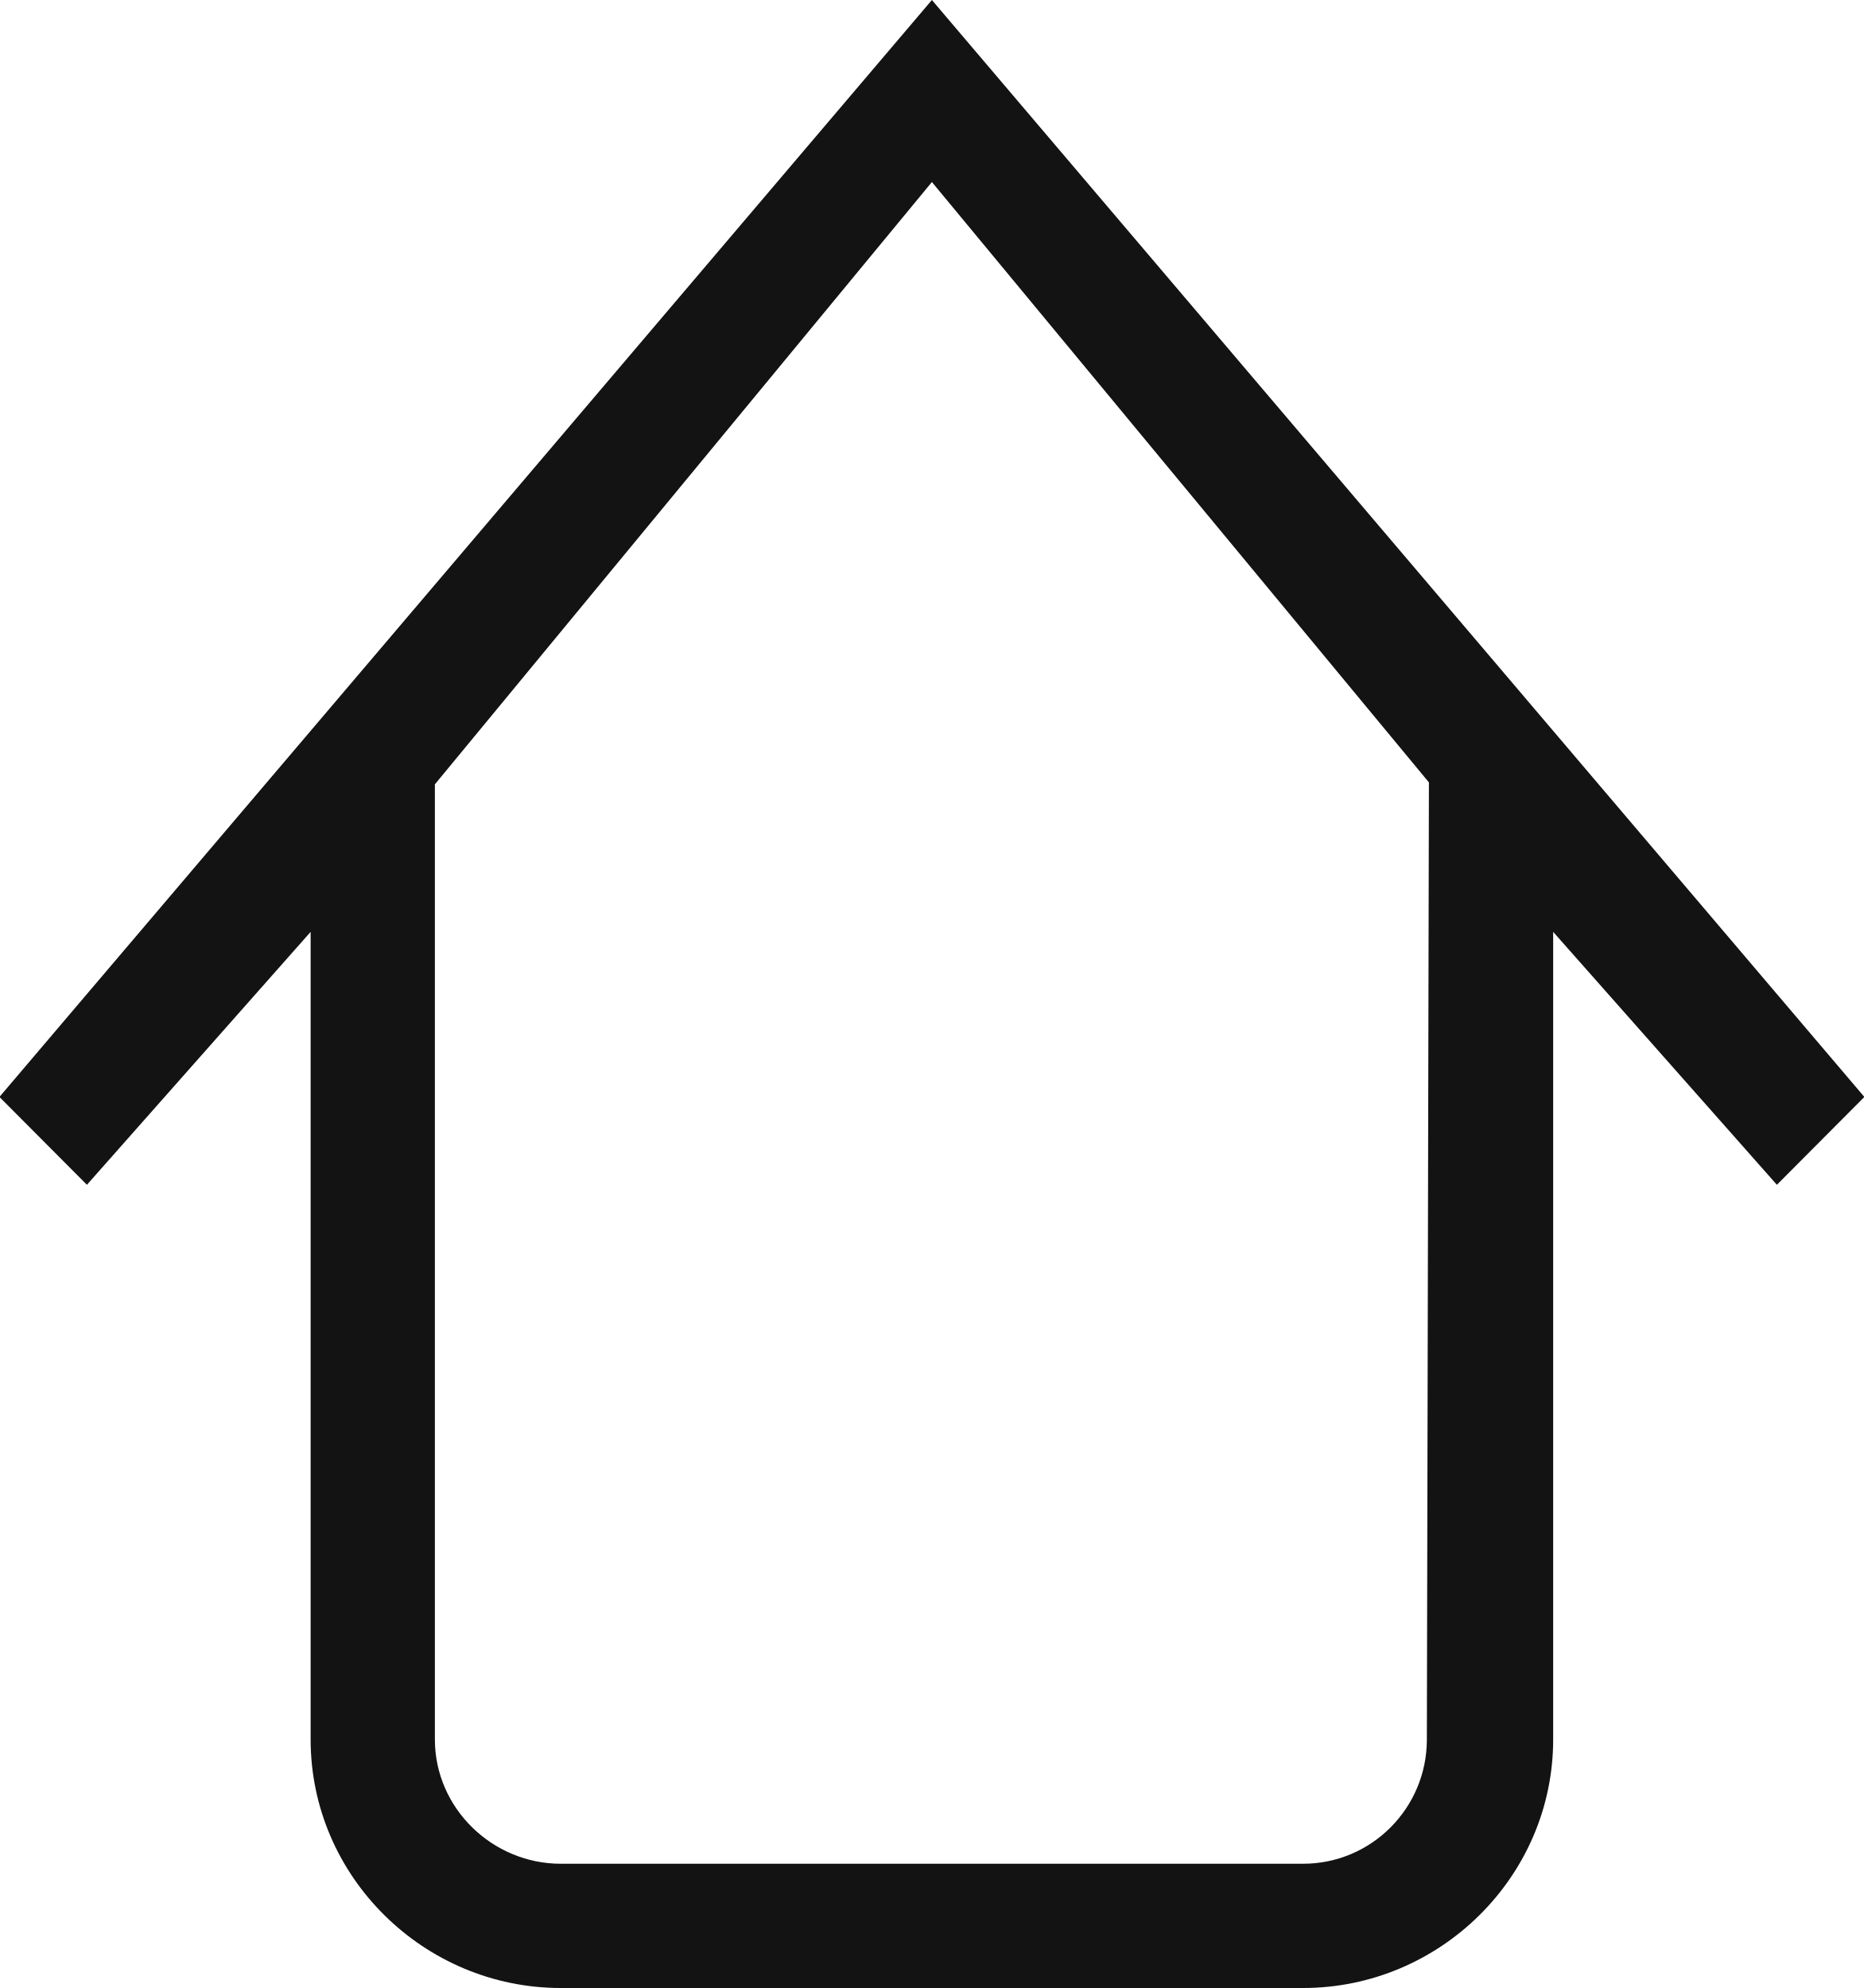
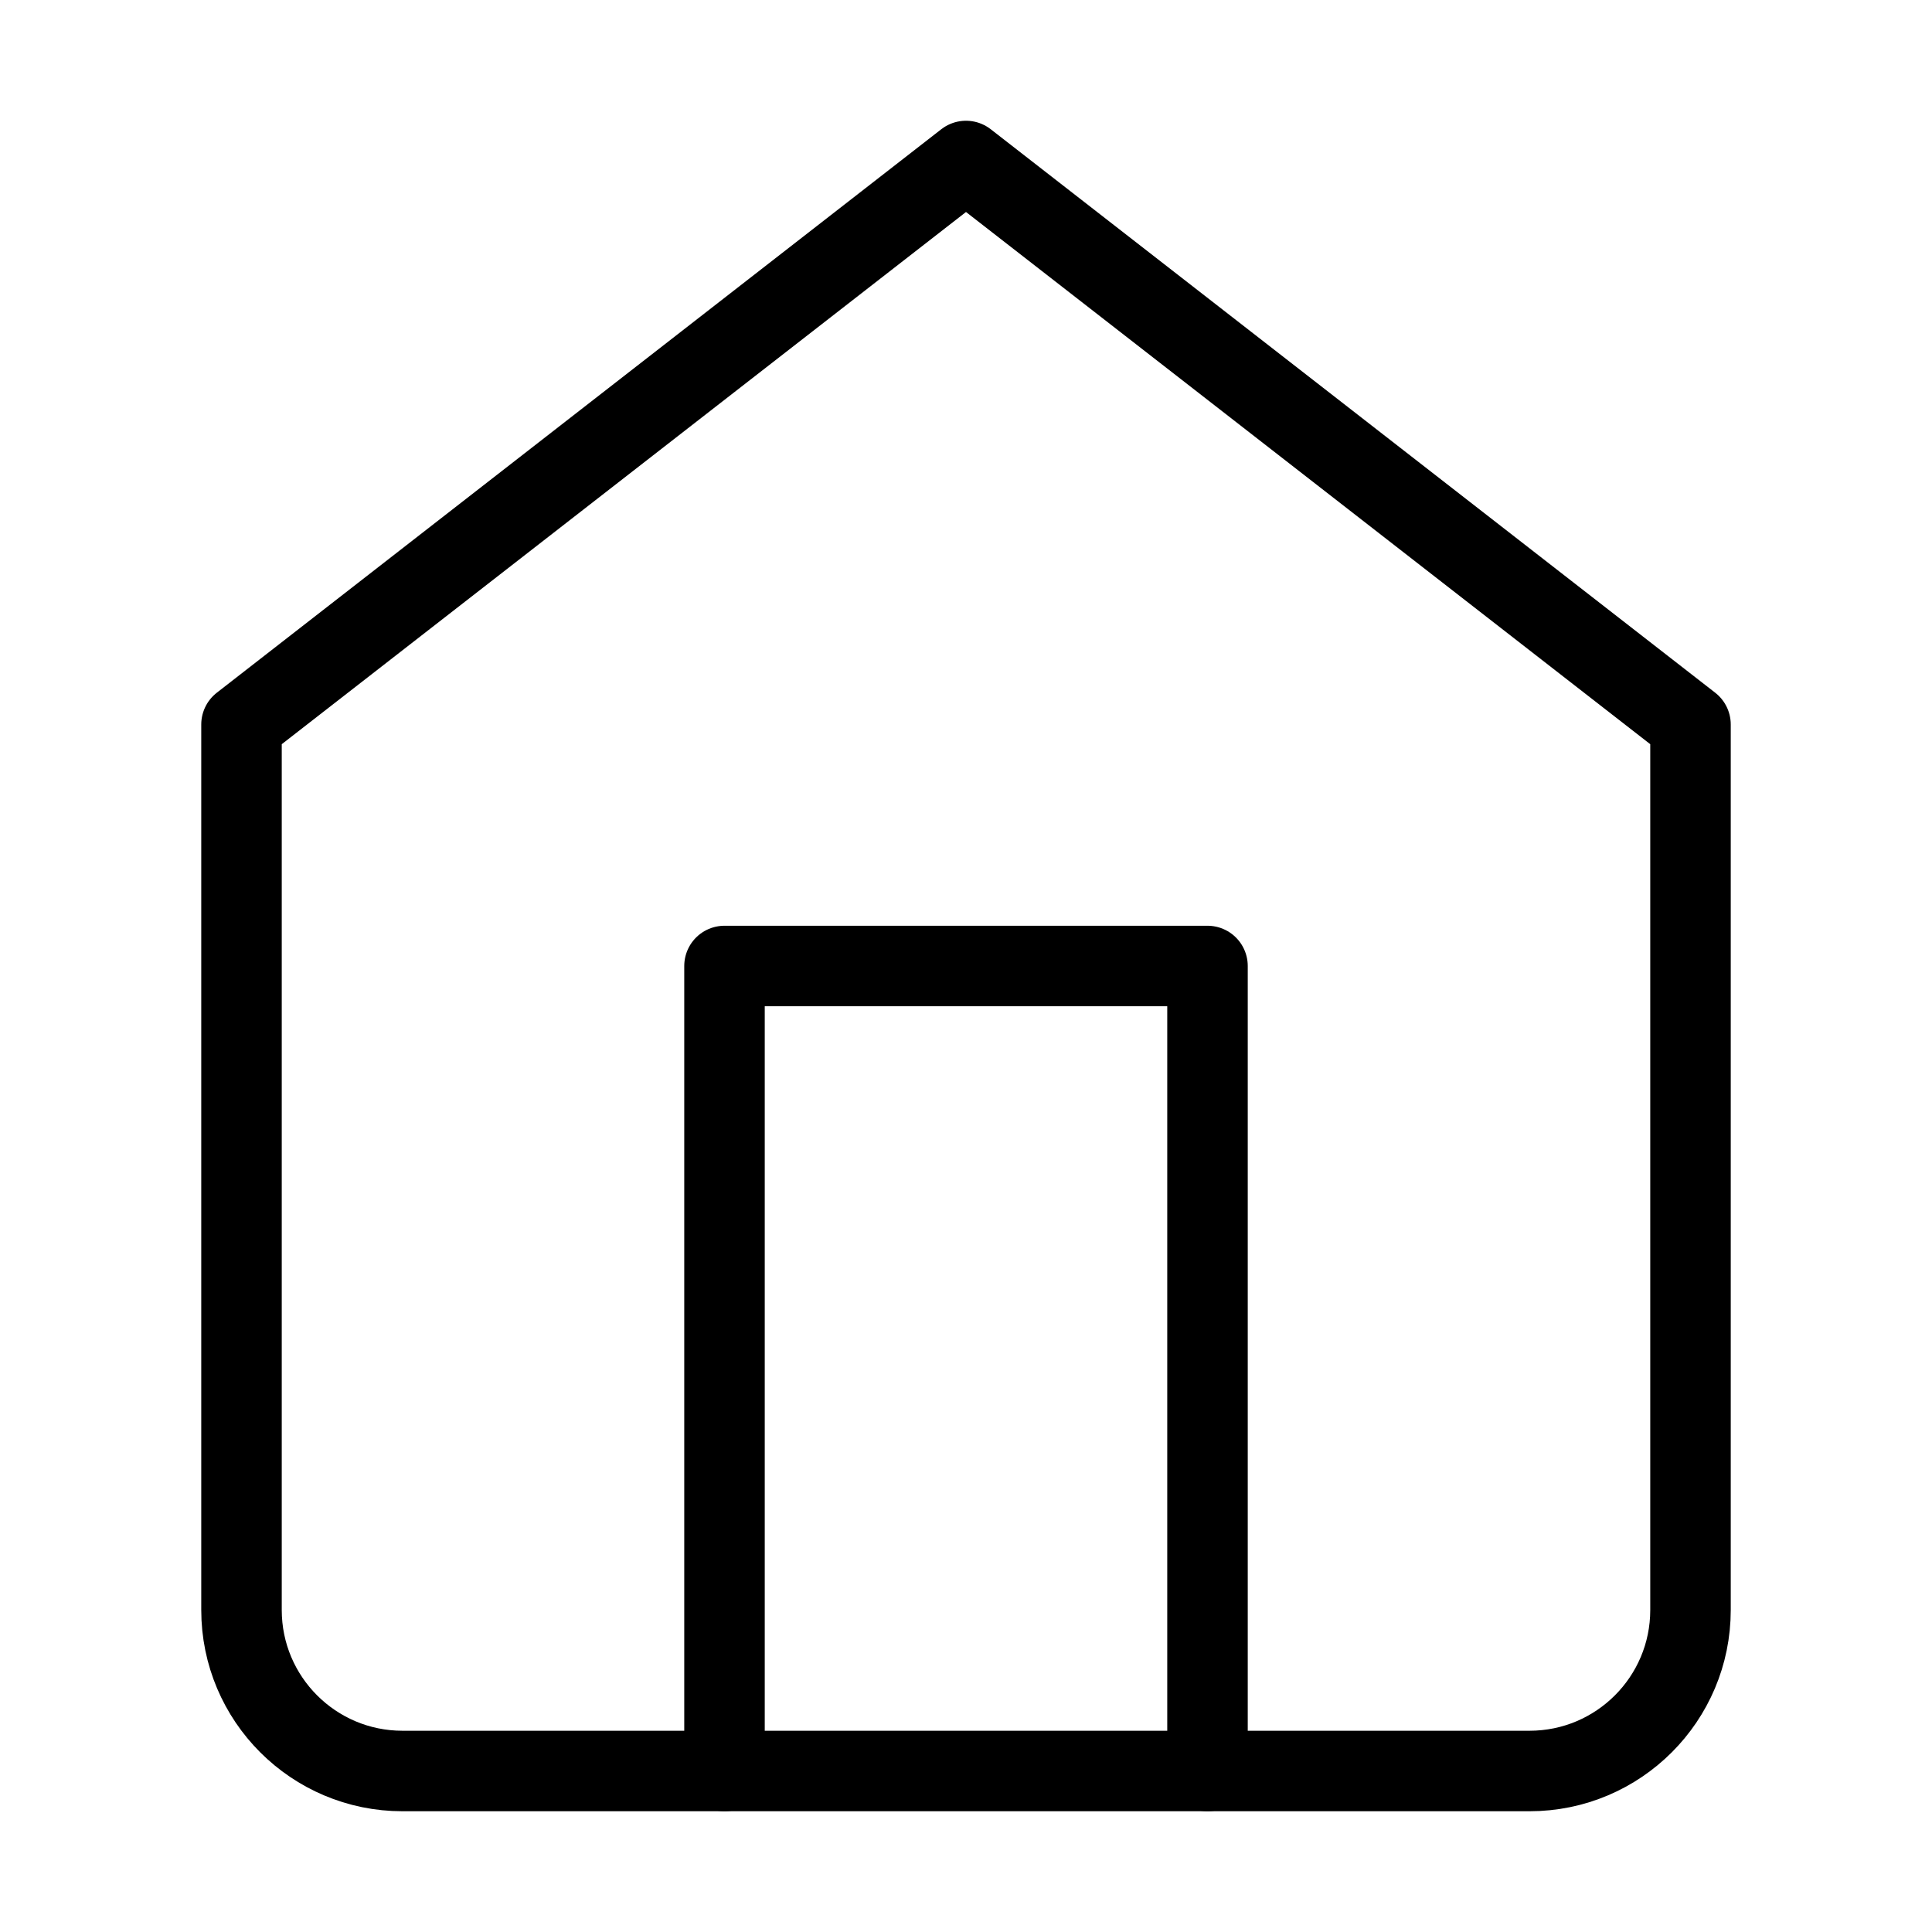
- <svg xmlns="http://www.w3.org/2000/svg" width="30px" height="32px" viewBox="0 0 30 32" version="1.1">
-   <g id="🔍-Additional-Icons" stroke="none" stroke-width="1" fill="none" fill-rule="evenodd">
-     <g id="Line" transform="translate(-577, -874)" fill="#131314">
-       <g id="Icons" transform="translate(107, 93)">
-         <path d="M492.967,809 C492.967,810.104 492.075,811 490.975,811 L479.025,811 C477.925,811 477,810.104 477,809 L477,793.625 L485,783.93 L493,793.594 L492.967,809 L492.967,809 Z M485,781 L469.991,798.657 L471.399,800.071 L475,796 L475,809 C475,811.209 476.825,813 479.025,813 L490.975,813 C493.175,813 495,811.209 495,809 L495,796 L498.601,800.071 L500.009,798.657 L485,781 L485,781 Z" id="Fill-63" />
-       </g>
-     </g>
-   </g>
+ <svg xmlns="http://www.w3.org/2000/svg" width="40" height="40" viewBox="0 0 24 24" fill="none" stroke="currentColor" stroke-width="1" stroke-linecap="round" stroke-linejoin="round" class="feather feather-home">
+   <path d="M3 9l9-7 9 7v11a2 2 0 0 1-2 2H5a2 2 0 0 1-2-2z" />
+   <polyline points="9 22 9 12 15 12 15 22" />
</svg>
